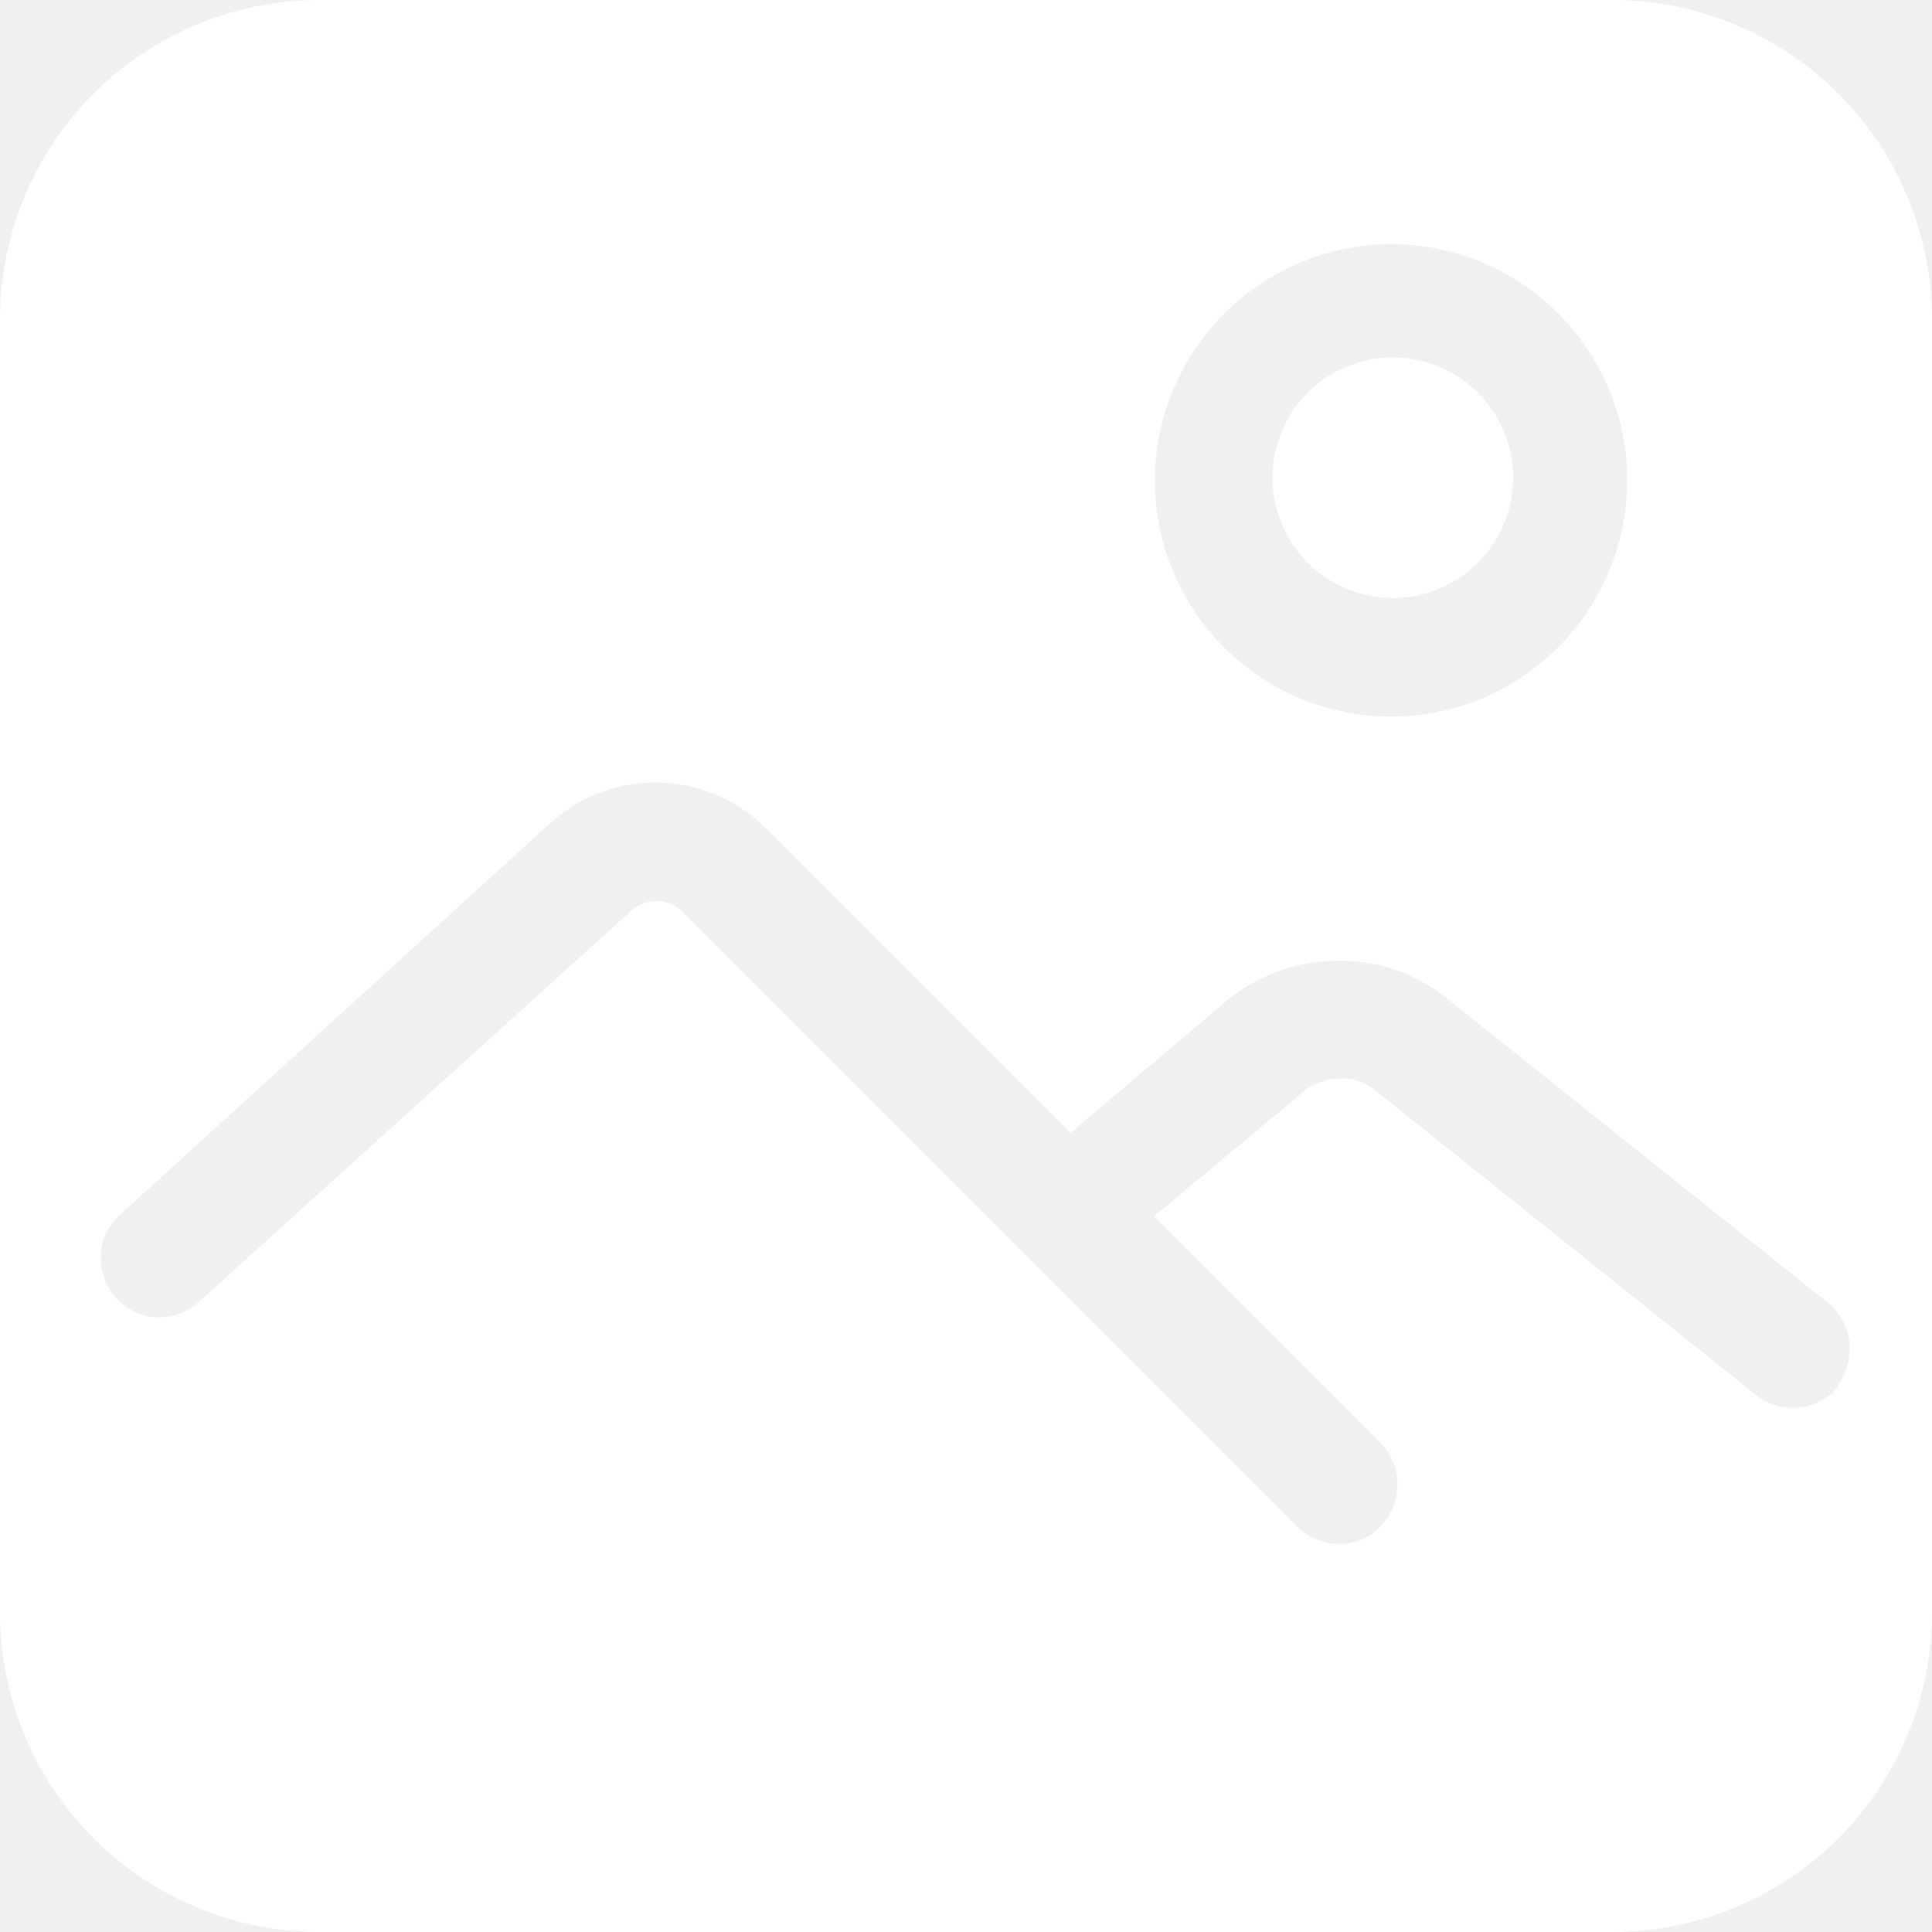
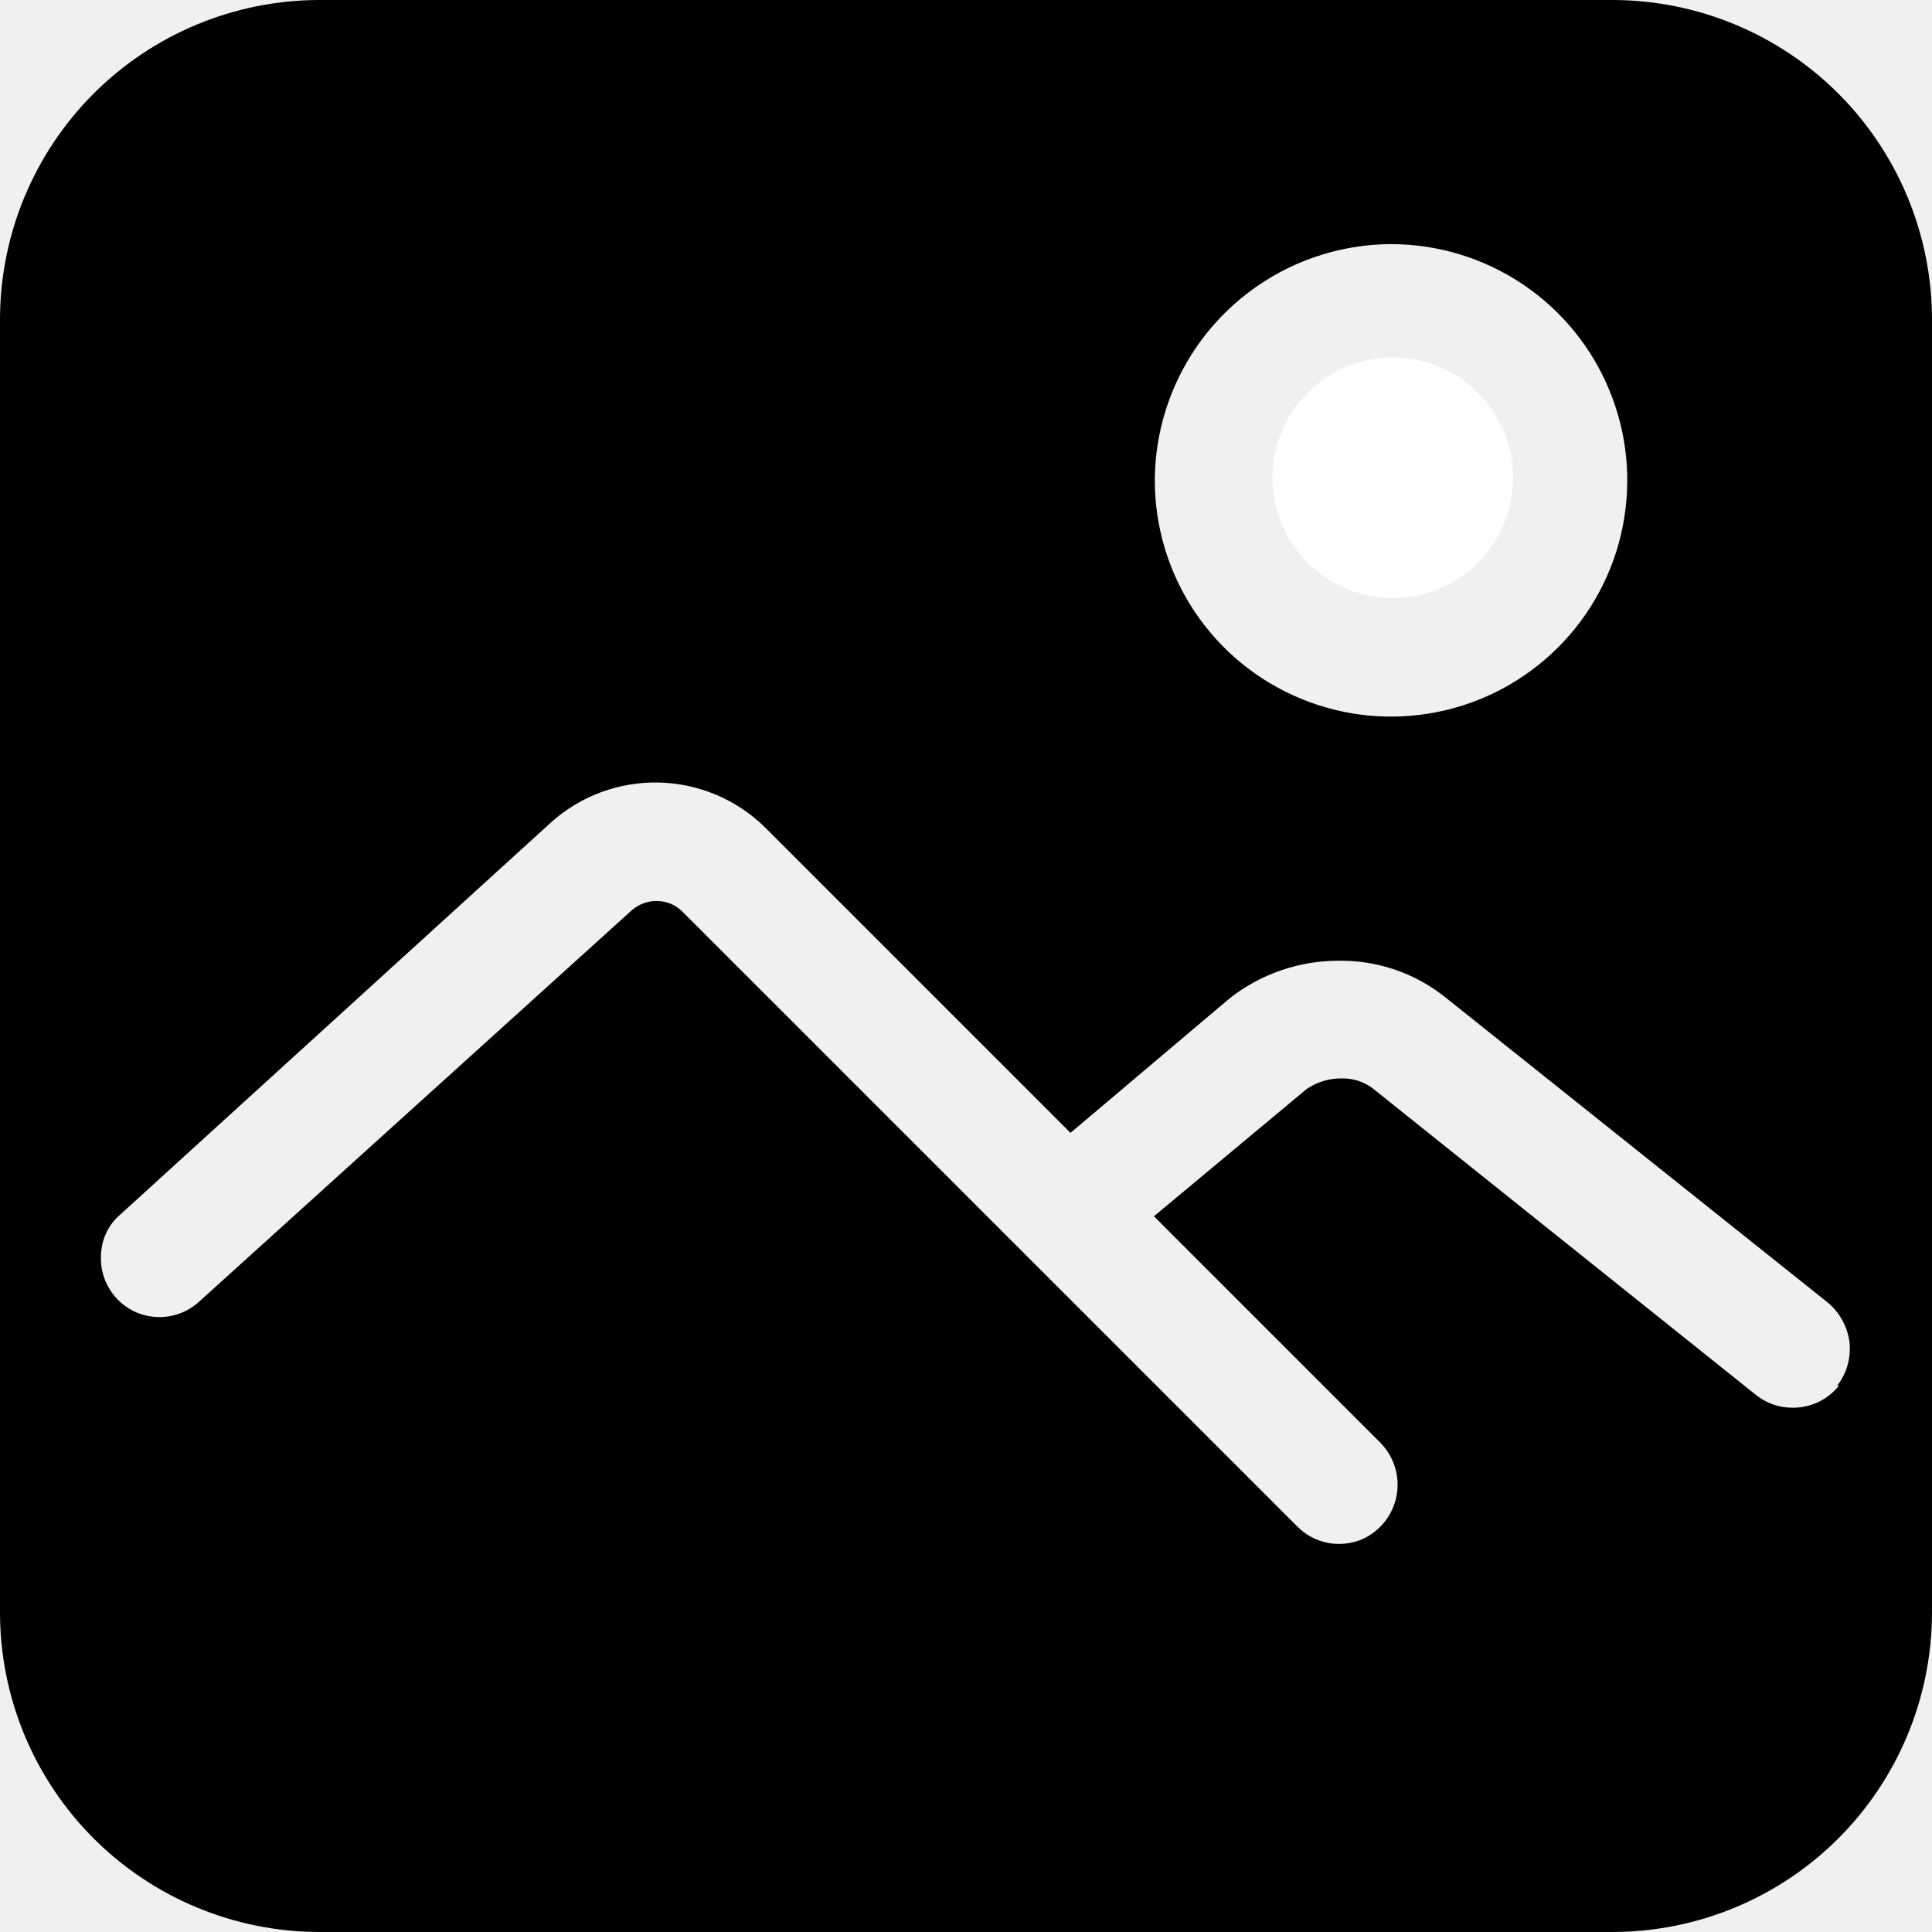
- <svg xmlns="http://www.w3.org/2000/svg" width="22" height="22" viewBox="0 0 22 22" fill="none">
-   <g clip-path="url(#clip0)">
-     <path d="M20.94 15.78C20.876 15.859 20.796 15.923 20.704 15.966C20.612 16.009 20.512 16.031 20.41 16.03C20.257 16.03 20.108 15.977 19.99 15.88L15.64 12.4C15.535 12.318 15.404 12.275 15.27 12.28C15.131 12.28 14.995 12.322 14.88 12.4L13.14 13.85L15.72 16.43C15.844 16.557 15.913 16.727 15.913 16.905C15.913 17.082 15.844 17.253 15.72 17.38C15.66 17.444 15.587 17.495 15.506 17.53C15.425 17.564 15.338 17.581 15.25 17.58C15.161 17.58 15.072 17.563 14.99 17.529C14.907 17.494 14.833 17.444 14.77 17.38L7.77 10.38C7.731 10.341 7.684 10.31 7.632 10.289C7.581 10.269 7.526 10.259 7.47 10.26C7.371 10.261 7.276 10.297 7.2 10.36L2.27 14.82C2.148 14.934 1.987 14.998 1.82 15C1.729 15 1.638 14.982 1.554 14.945C1.47 14.909 1.394 14.856 1.332 14.79C1.269 14.723 1.22 14.645 1.189 14.559C1.158 14.473 1.145 14.381 1.15 14.29C1.153 14.202 1.173 14.116 1.211 14.037C1.249 13.957 1.303 13.887 1.37 13.83L6.28 9.36C6.617 9.06 7.056 8.899 7.507 8.911C7.958 8.922 8.388 9.104 8.71 9.42L12.19 12.9L14 11.37C14.356 11.089 14.797 10.938 15.25 10.94C15.685 10.935 16.109 11.08 16.45 11.35L20.81 14.83C20.947 14.943 21.036 15.104 21.06 15.28C21.08 15.459 21.03 15.638 20.92 15.78H20.94ZM15.84 2.78C16.372 2.78 16.892 2.938 17.334 3.233C17.777 3.529 18.122 3.949 18.325 4.441C18.529 4.932 18.582 5.473 18.478 5.995C18.375 6.517 18.118 6.996 17.742 7.372C17.366 7.748 16.887 8.005 16.365 8.108C15.843 8.212 15.302 8.159 14.811 7.955C14.319 7.752 13.899 7.407 13.603 6.964C13.308 6.522 13.15 6.002 13.15 5.47C13.153 4.757 13.437 4.075 13.941 3.571C14.445 3.067 15.127 2.783 15.84 2.78ZM18.37 0H3.63C2.668 0.003 1.746 0.386 1.066 1.066C0.386 1.746 0.003 2.668 0 3.63L0 18.37C0.003 19.332 0.386 20.254 1.066 20.934C1.746 21.614 2.668 21.997 3.63 22H18.37C19.332 21.997 20.254 21.614 20.934 20.934C21.614 20.254 21.997 19.332 22 18.37V3.63C21.997 2.668 21.614 1.746 20.934 1.066C20.254 0.386 19.332 0.003 18.37 0" fill="white" />
-     <path d="M15.86 6.81C16.131 6.81 16.396 6.729 16.621 6.579C16.847 6.428 17.022 6.214 17.126 5.964C17.23 5.714 17.257 5.438 17.204 5.173C17.151 4.907 17.021 4.663 16.829 4.471C16.637 4.279 16.393 4.149 16.128 4.096C15.862 4.043 15.586 4.07 15.336 4.174C15.086 4.278 14.872 4.453 14.721 4.679C14.571 4.904 14.49 5.169 14.49 5.44C14.49 5.803 14.635 6.152 14.892 6.409C15.148 6.665 15.497 6.81 15.86 6.81Z" fill="white" />
-   </g>
-   <defs>
-     <clipPath id="clip0">
-       <rect width="22" height="22" fill="white" />
-     </clipPath>
-   </defs>
+ <svg xmlns="http://www.w3.org/2000/svg" width="22" height="22" viewBox="0 0 22 22">
+   <path d="M20.94 15.78C20.876 15.859 20.796 15.923 20.704 15.966C20.612 16.009 20.512 16.031 20.41 16.03C20.257 16.03 20.108 15.977 19.99 15.88L15.64 12.4C15.535 12.318 15.404 12.275 15.27 12.28C15.131 12.28 14.995 12.322 14.88 12.4L13.14 13.85L15.72 16.43C15.797 16.509 15.854 16.605 15.886 16.711C15.918 16.816 15.923 16.928 15.902 17.036C15.881 17.145 15.834 17.246 15.765 17.332C15.696 17.418 15.607 17.486 15.506 17.53C15.382 17.581 15.246 17.594 15.115 17.568C14.984 17.541 14.864 17.476 14.77 17.38L7.77 10.38C7.731 10.341 7.684 10.31 7.632 10.289C7.581 10.269 7.526 10.259 7.47 10.26C7.371 10.261 7.276 10.297 7.2 10.36L2.27 14.82C2.175 14.908 2.057 14.966 1.93 14.988C1.803 15.01 1.673 14.995 1.554 14.945C1.428 14.891 1.321 14.799 1.249 14.681C1.176 14.564 1.142 14.428 1.15 14.29C1.153 14.202 1.173 14.116 1.211 14.037C1.249 13.957 1.303 13.887 1.37 13.83L6.28 9.36C6.617 9.06 7.056 8.899 7.507 8.911C7.958 8.922 8.388 9.104 8.71 9.42L12.19 12.9L14 11.37C14.356 11.089 14.797 10.938 15.25 10.94C15.685 10.935 16.109 11.08 16.45 11.35L20.81 14.83C20.947 14.943 21.036 15.104 21.06 15.28C21.08 15.459 21.03 15.638 20.92 15.78H20.94ZM15.84 2.78C16.372 2.78 16.892 2.938 17.334 3.233C17.777 3.529 18.122 3.949 18.325 4.441C18.529 4.932 18.582 5.473 18.478 5.995C18.375 6.517 18.118 6.996 17.742 7.372C17.366 7.748 16.887 8.005 16.365 8.108C15.843 8.212 15.302 8.159 14.811 7.955C14.319 7.752 13.899 7.407 13.603 6.964C13.308 6.522 13.15 6.002 13.15 5.47C13.153 4.757 13.437 4.075 13.941 3.571C14.445 3.067 15.127 2.783 15.84 2.78ZM18.37 0H3.63C2.668 0.003 1.746 0.386 1.066 1.066C0.386 1.746 0.003 2.668 0 3.63V18.37C0.003 19.332 0.386 20.254 1.066 20.934C1.746 21.614 2.668 21.997 3.63 22H18.37C19.332 21.997 20.254 21.614 20.934 20.934C21.614 20.254 21.997 19.332 22 18.37V3.63C21.997 2.668 21.614 1.746 20.934 1.066C20.254 0.386 19.332 0.003 18.37 0Z" />
+   <path d="M15.86 6.81C16.223 6.81 16.572 6.666 16.829 6.409C17.086 6.152 17.23 5.803 17.23 5.44C17.23 5.077 17.086 4.728 16.829 4.471C16.572 4.214 16.223 4.07 15.86 4.07C15.497 4.07 15.148 4.214 14.891 4.471C14.634 4.728 14.49 5.077 14.49 5.44C14.49 5.803 14.634 6.152 14.891 6.409C15.148 6.666 15.497 6.81 15.86 6.81Z" fill="white" />
</svg>
